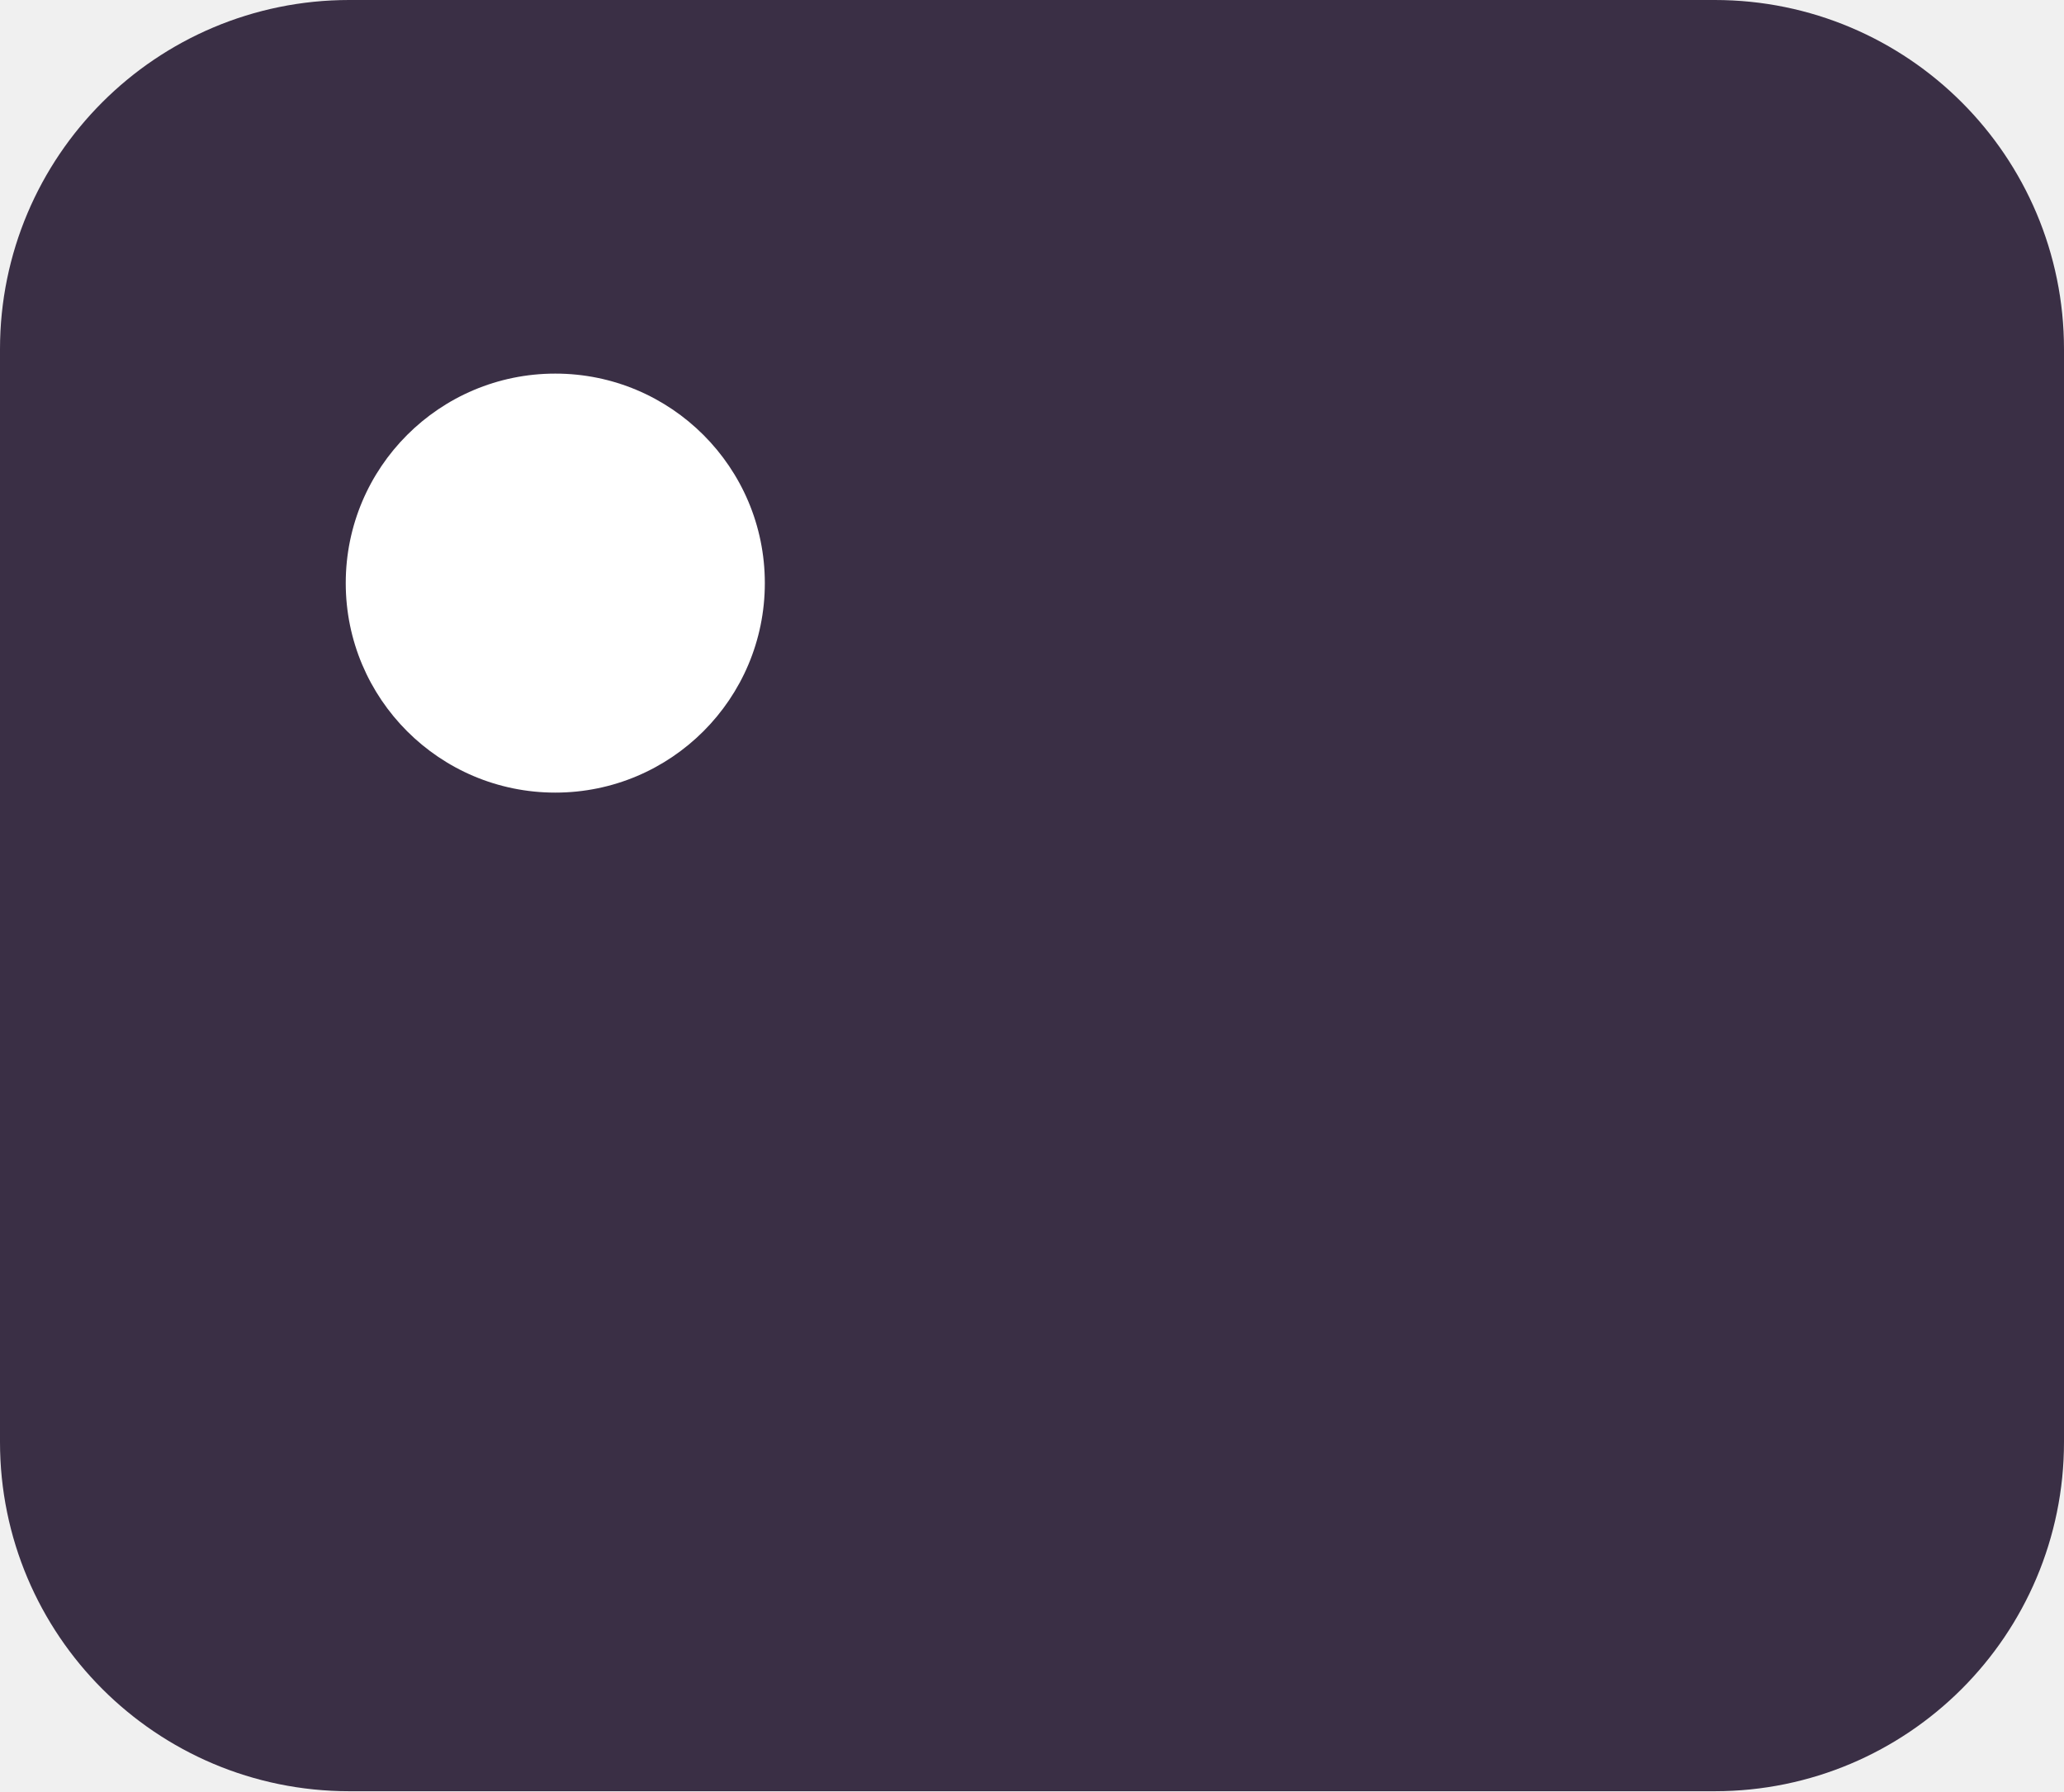
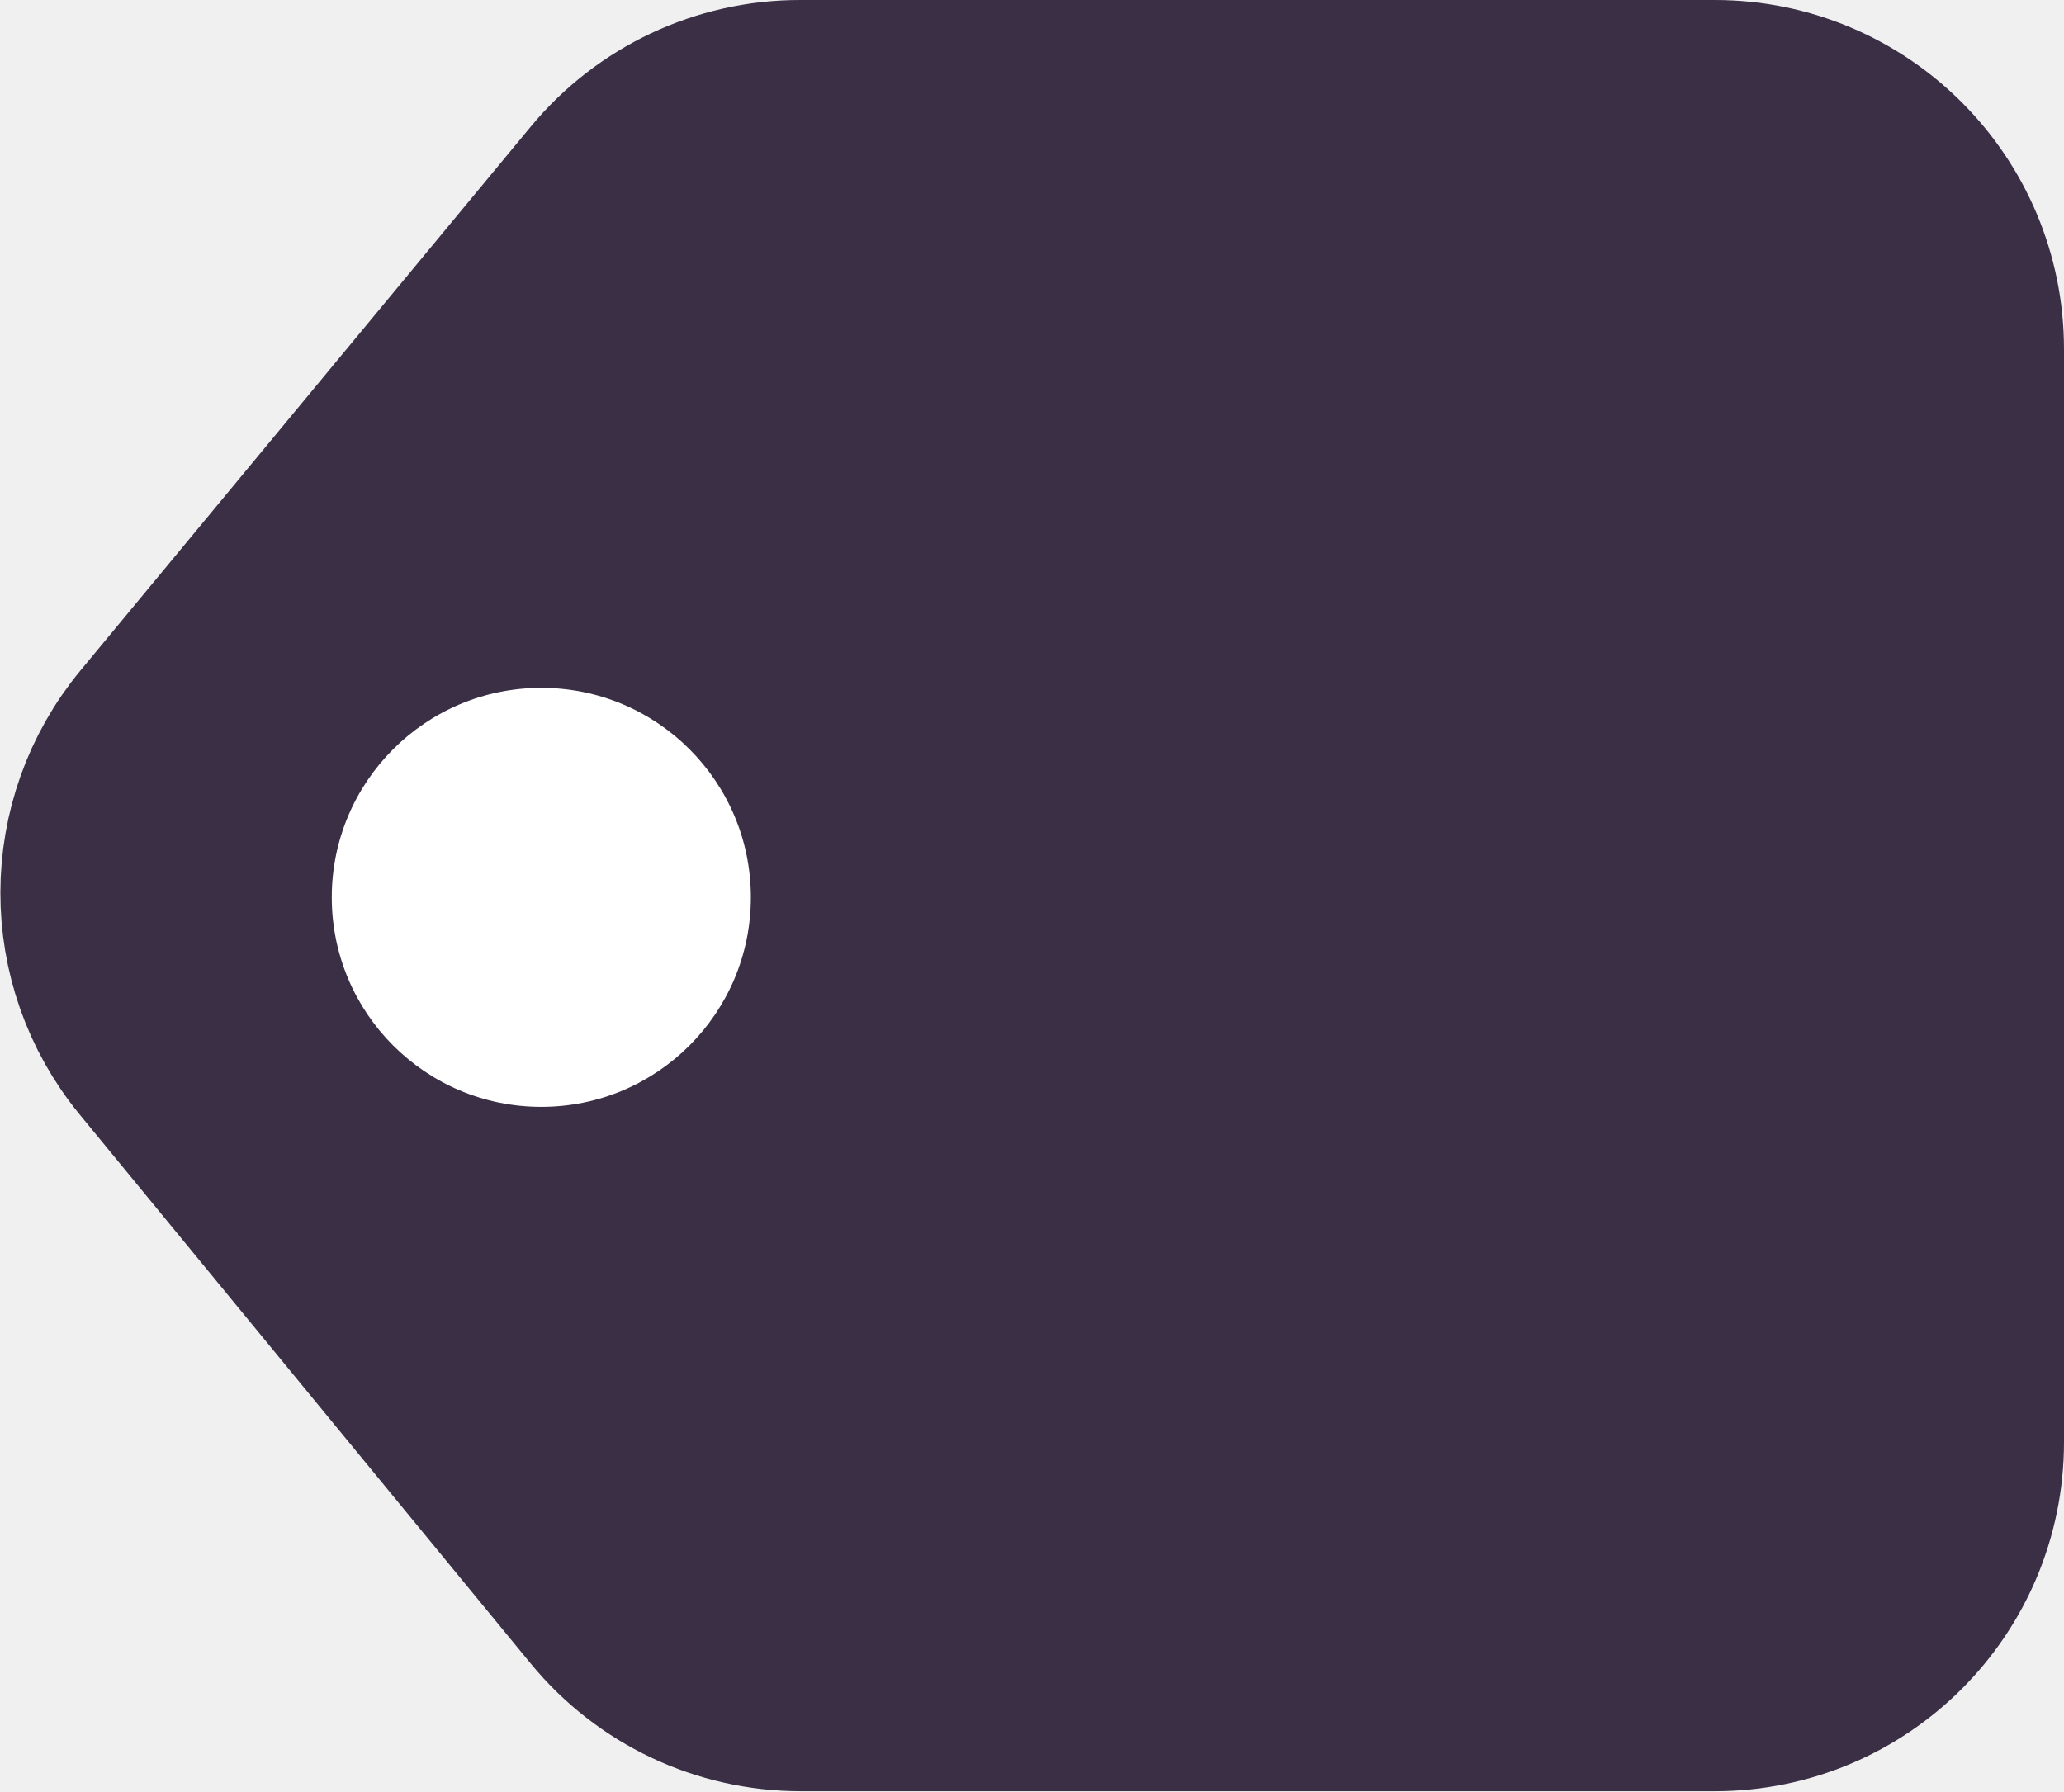
<svg xmlns="http://www.w3.org/2000/svg" width="591" height="513" viewBox="0 0 591 513" fill="none">
-   <rect x="27.5" y="27.5" width="536" height="458" rx="72.5" fill="#3A2F45" stroke="#3A2F45" stroke-width="55" />
-   <circle cx="159" cy="167" r="60" fill="white" />
+   <path d="M229.038 27.5H491C531.041 27.5 563.5 59.959 563.5 100V413C563.5 453.041 531.041 485.5 491 485.5H229.272C207.575 485.5 187.018 475.783 173.247 459.016L44.087 301.764C22.053 274.939 22.127 236.259 44.263 209.518L173.19 53.77C186.963 37.131 207.438 27.5 229.038 27.5Z" fill="#3A2F45" stroke="#3A2F45" stroke-width="55" />
+   <path d="M215 257C215 290.137 188.137 317 155 317C121.863 317 95 290.137 95 257C95 223.863 121.863 197 155 197C188.137 197 215 223.863 215 257Z" fill="white" />
</svg>
